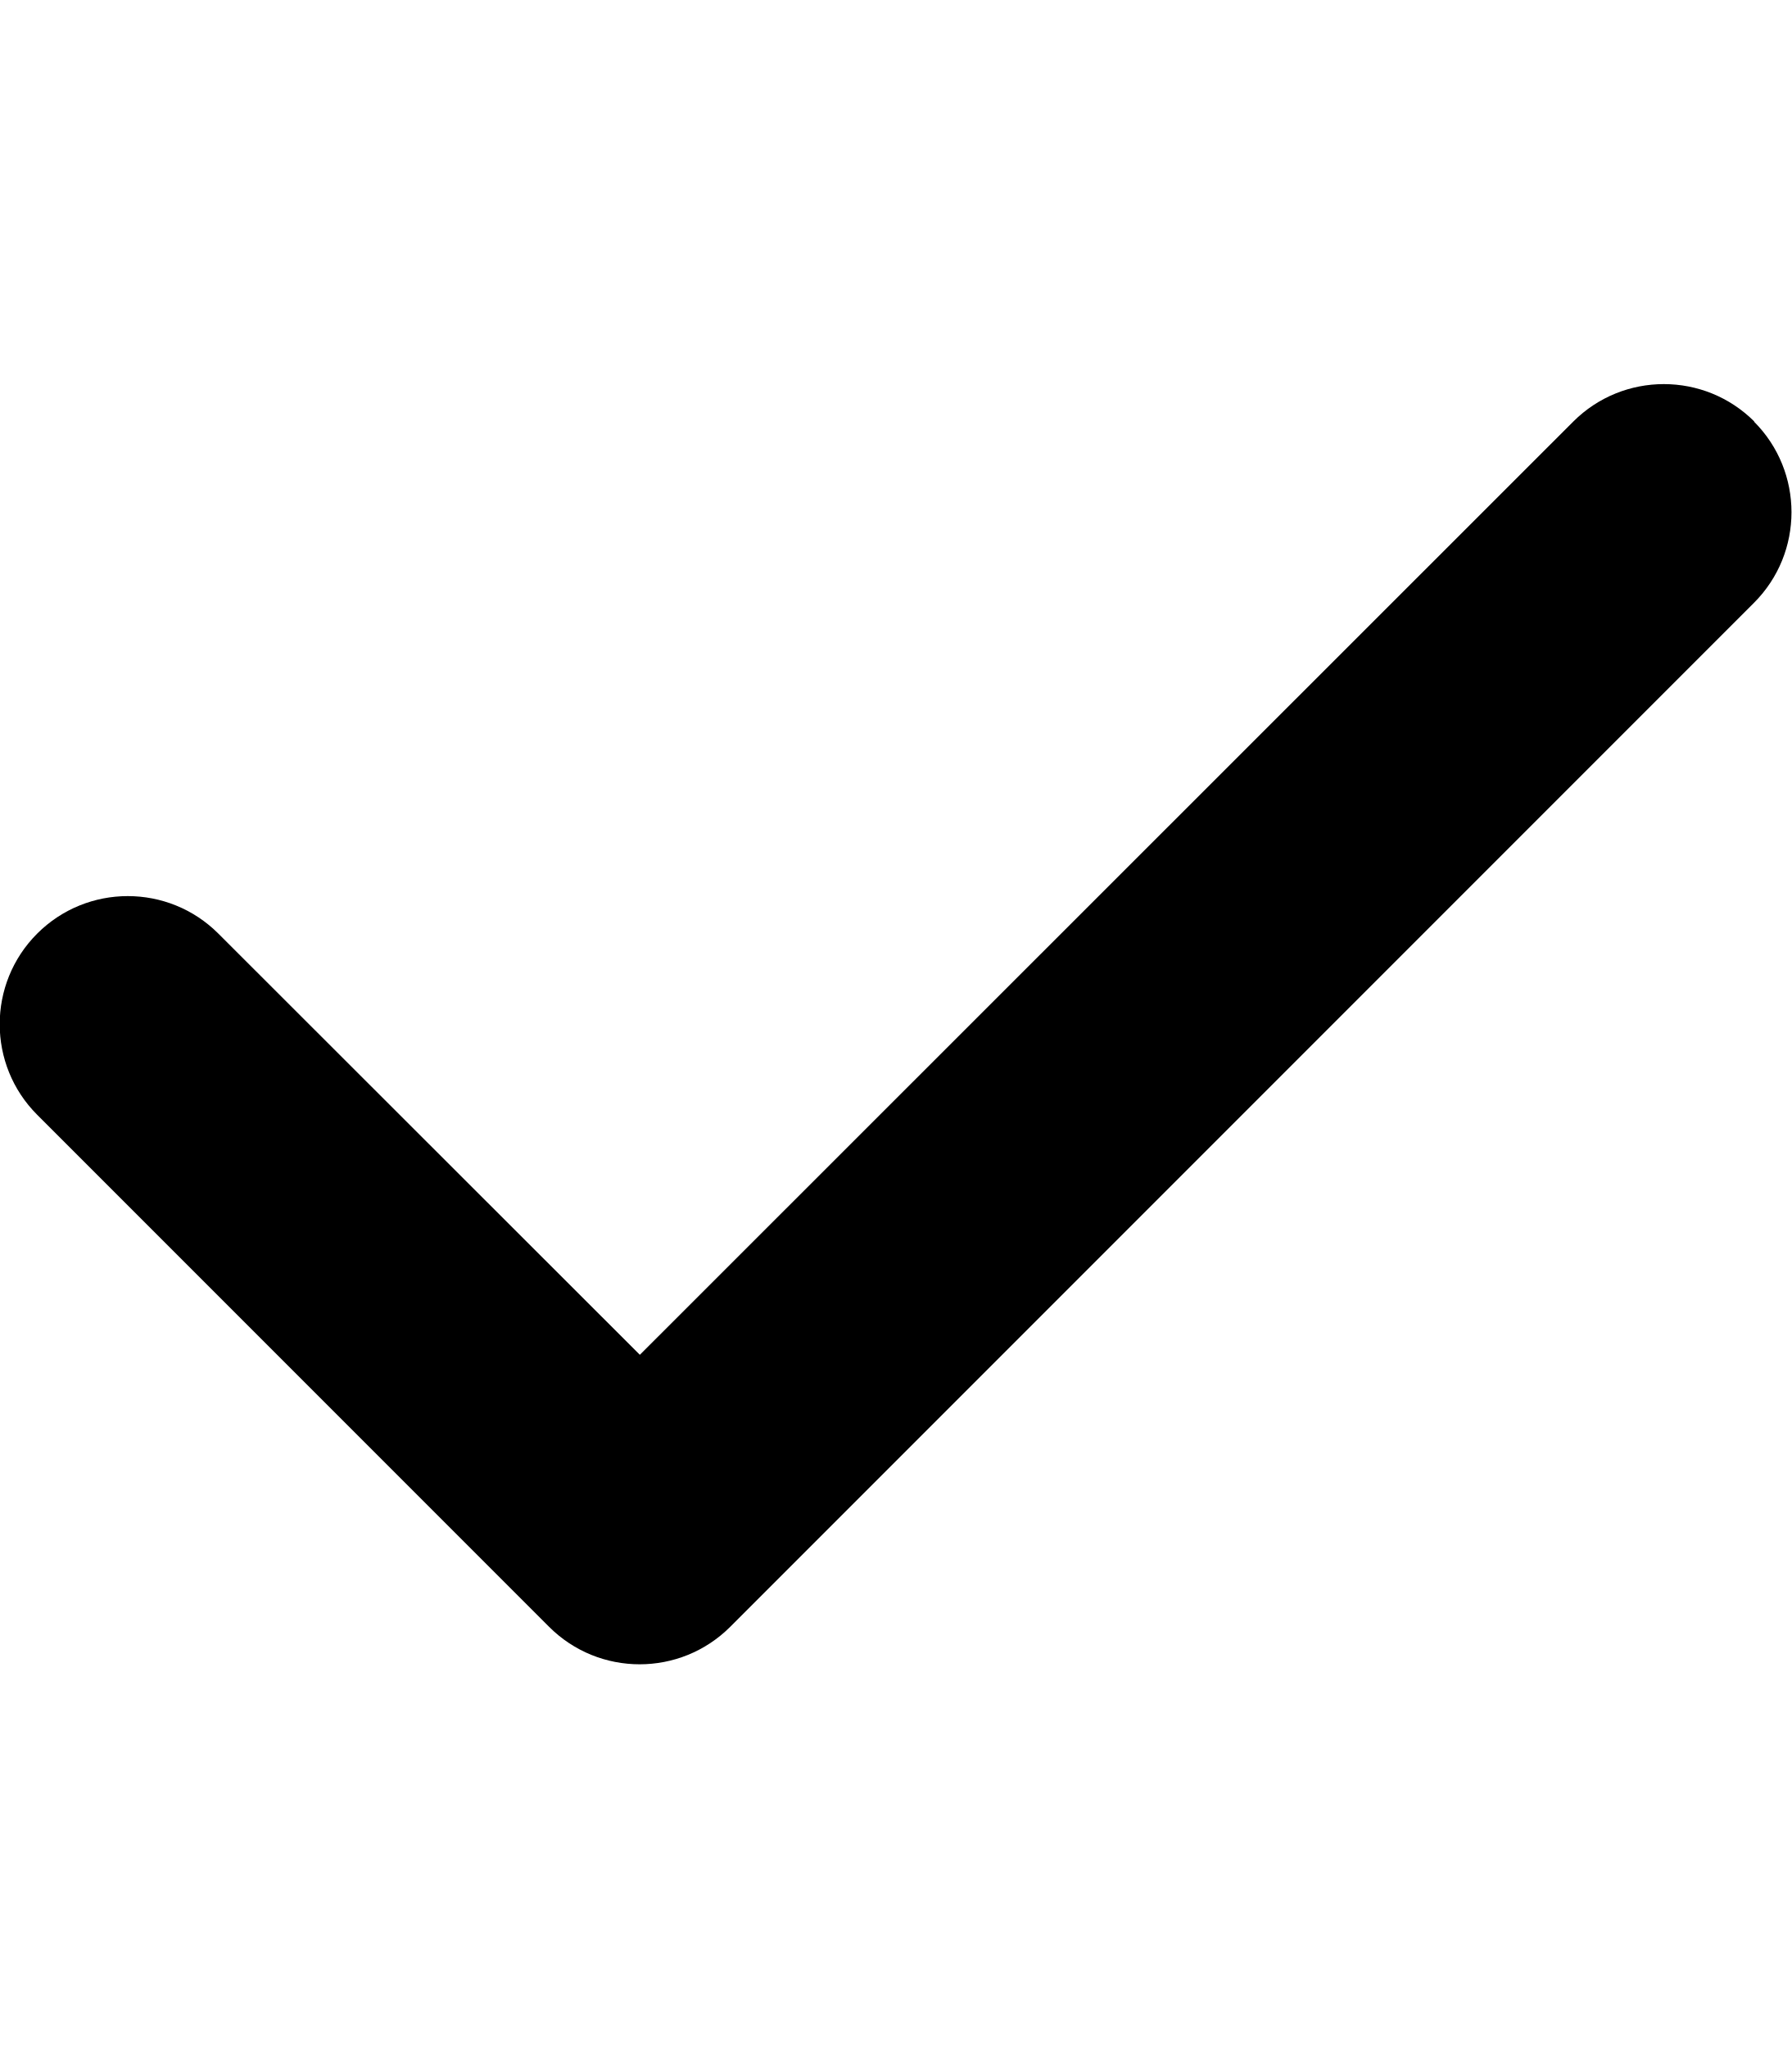
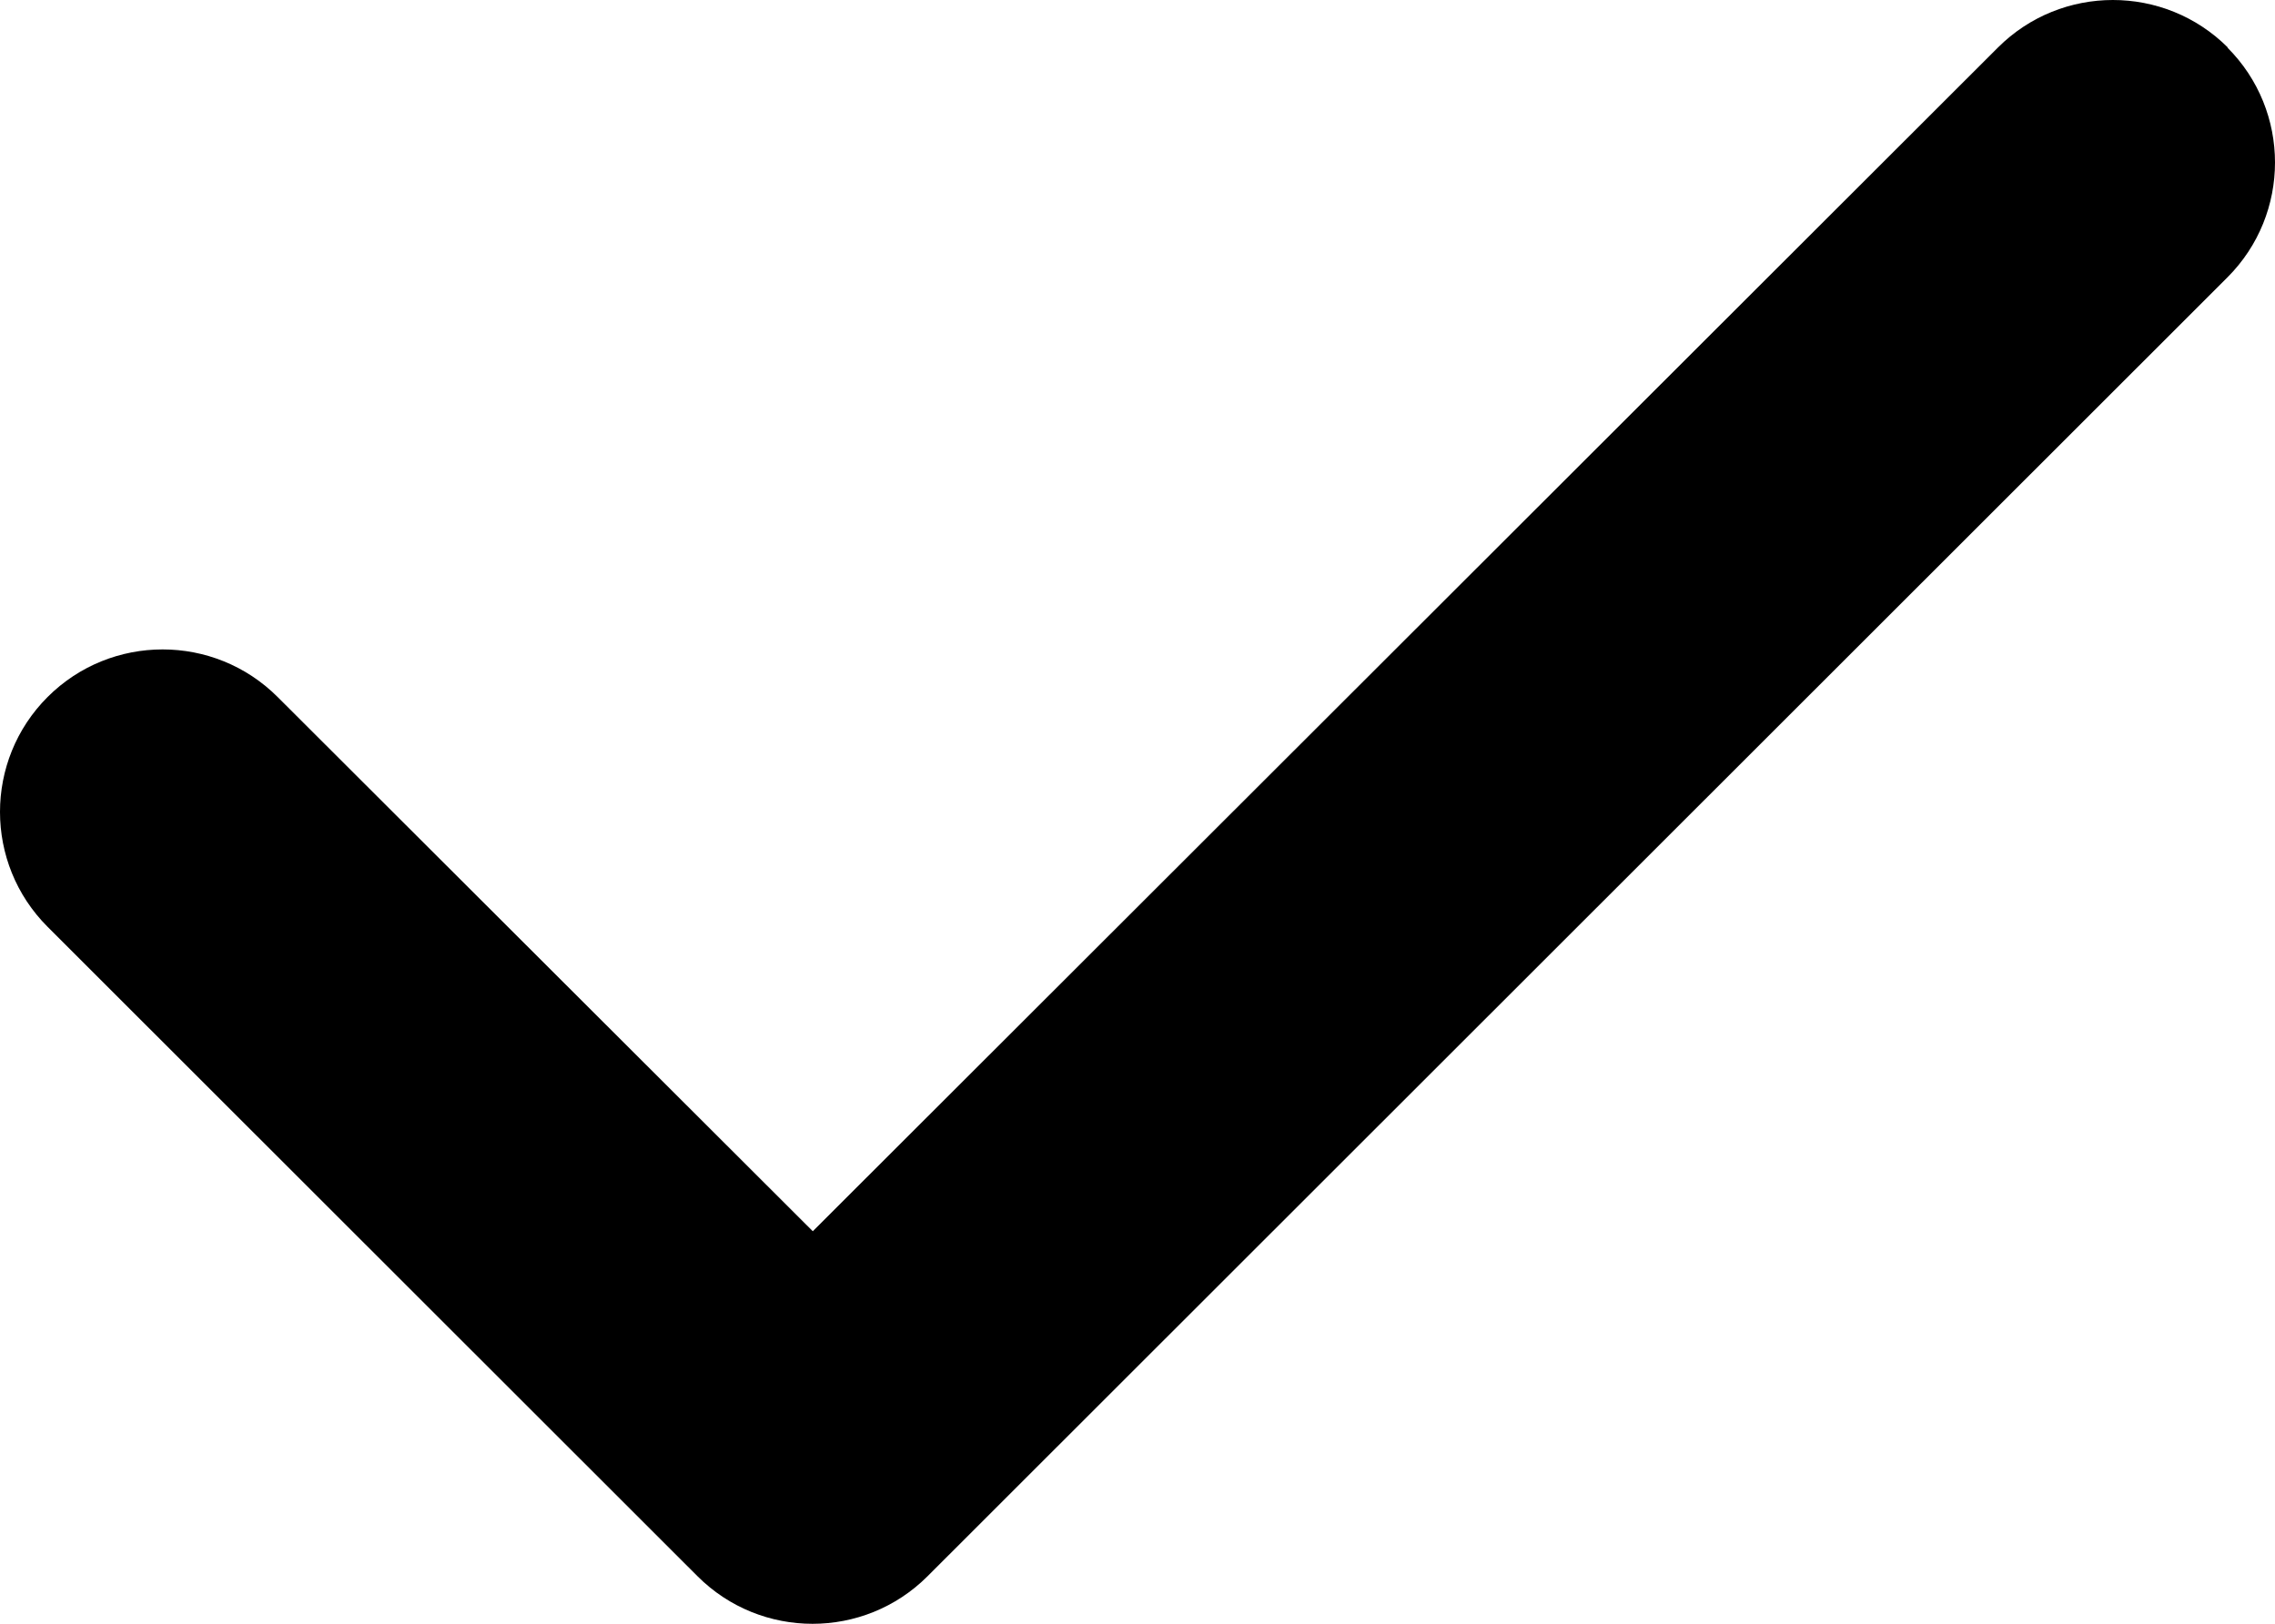
- <svg xmlns="http://www.w3.org/2000/svg" viewBox="0 0 448 512">
-   <path d="M438.6 105.4c12.5 12.5 12.5 32.8 0 45.3l-256 256c-12.5 12.5-32.8 12.5-45.3 0l-128-128c-12.5-12.5-12.5-32.8 0-45.3s32.8-12.5 45.3 0L160 338.7 393.4 105.4c12.5-12.5 32.8-12.5 45.3 0z" />
+ <svg xmlns="http://www.w3.org/2000/svg" width="776" height="554" viewBox="0 0 776 554" fill="none">
+   <path d="M759.763 16.228C781.412 37.865 781.412 73.004 759.763 94.641L316.384 537.772C294.735 559.409 259.576 559.409 237.927 537.772L16.237 316.207C-5.412 294.569 -5.412 259.431 16.237 237.793C37.886 216.156 73.045 216.156 94.694 237.793L277.242 420.065L681.479 16.228C703.128 -5.409 738.287 -5.409 759.936 16.228H759.763Z" fill="black" />
</svg>
